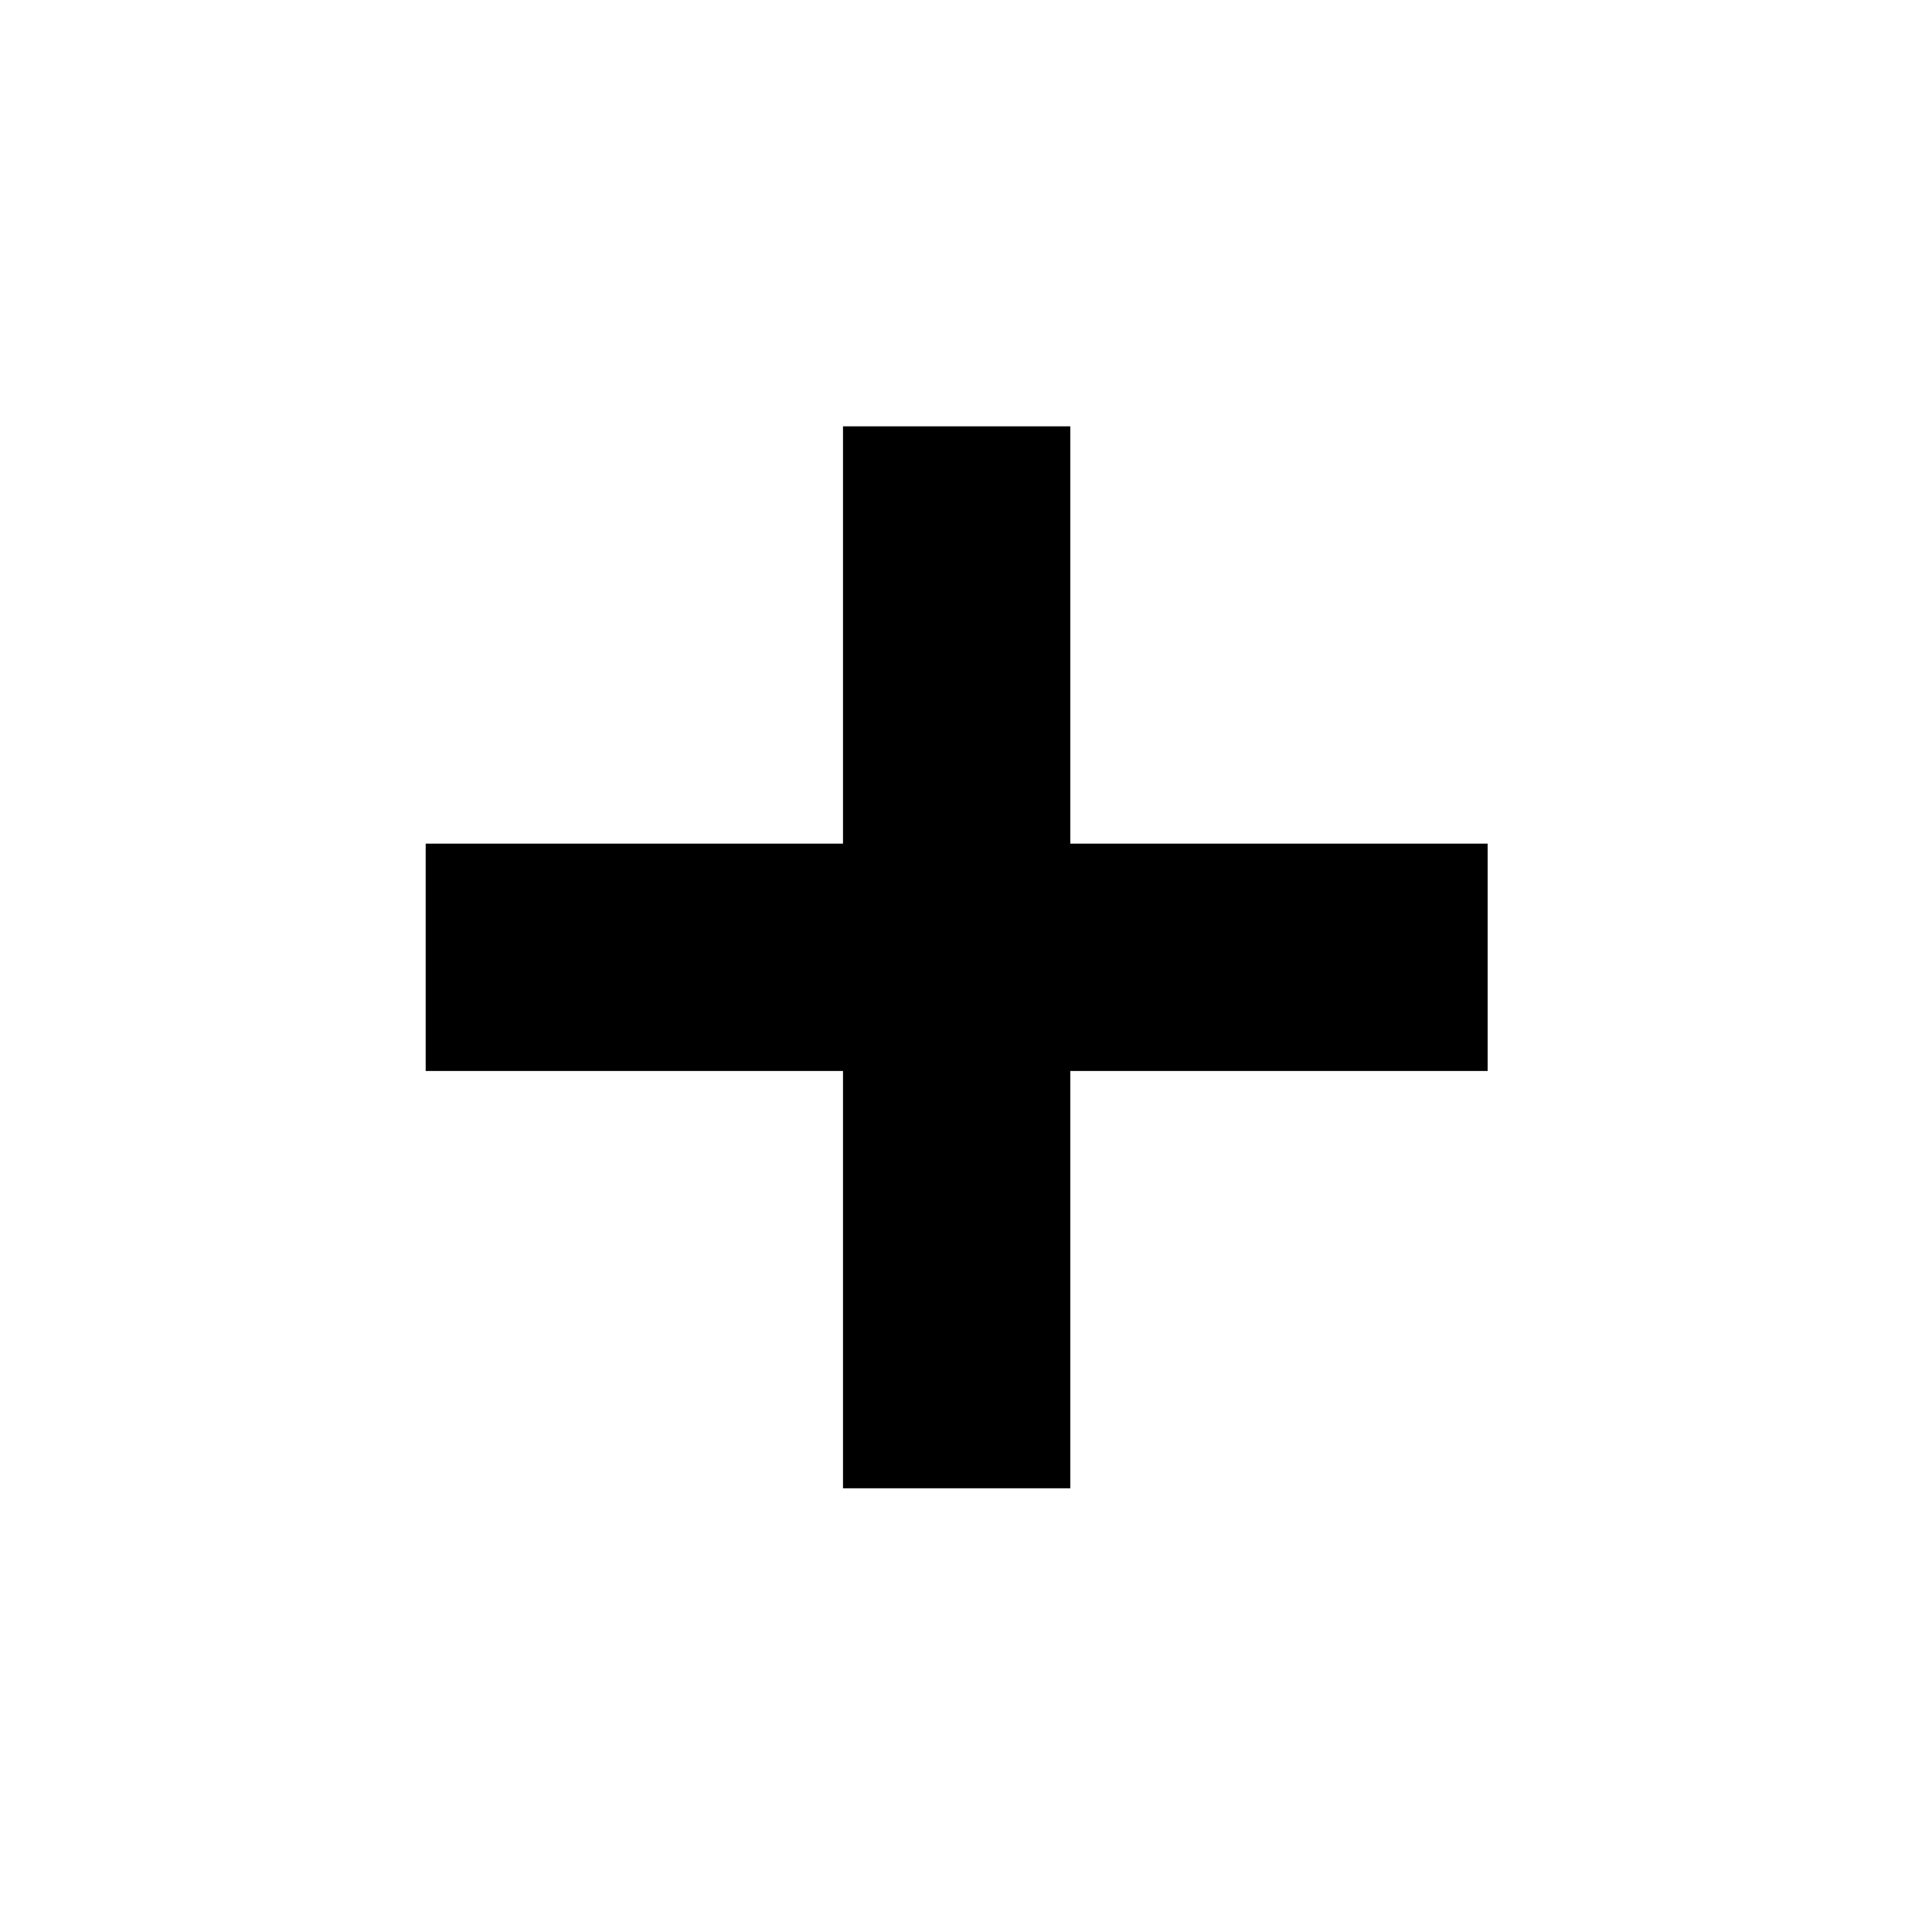
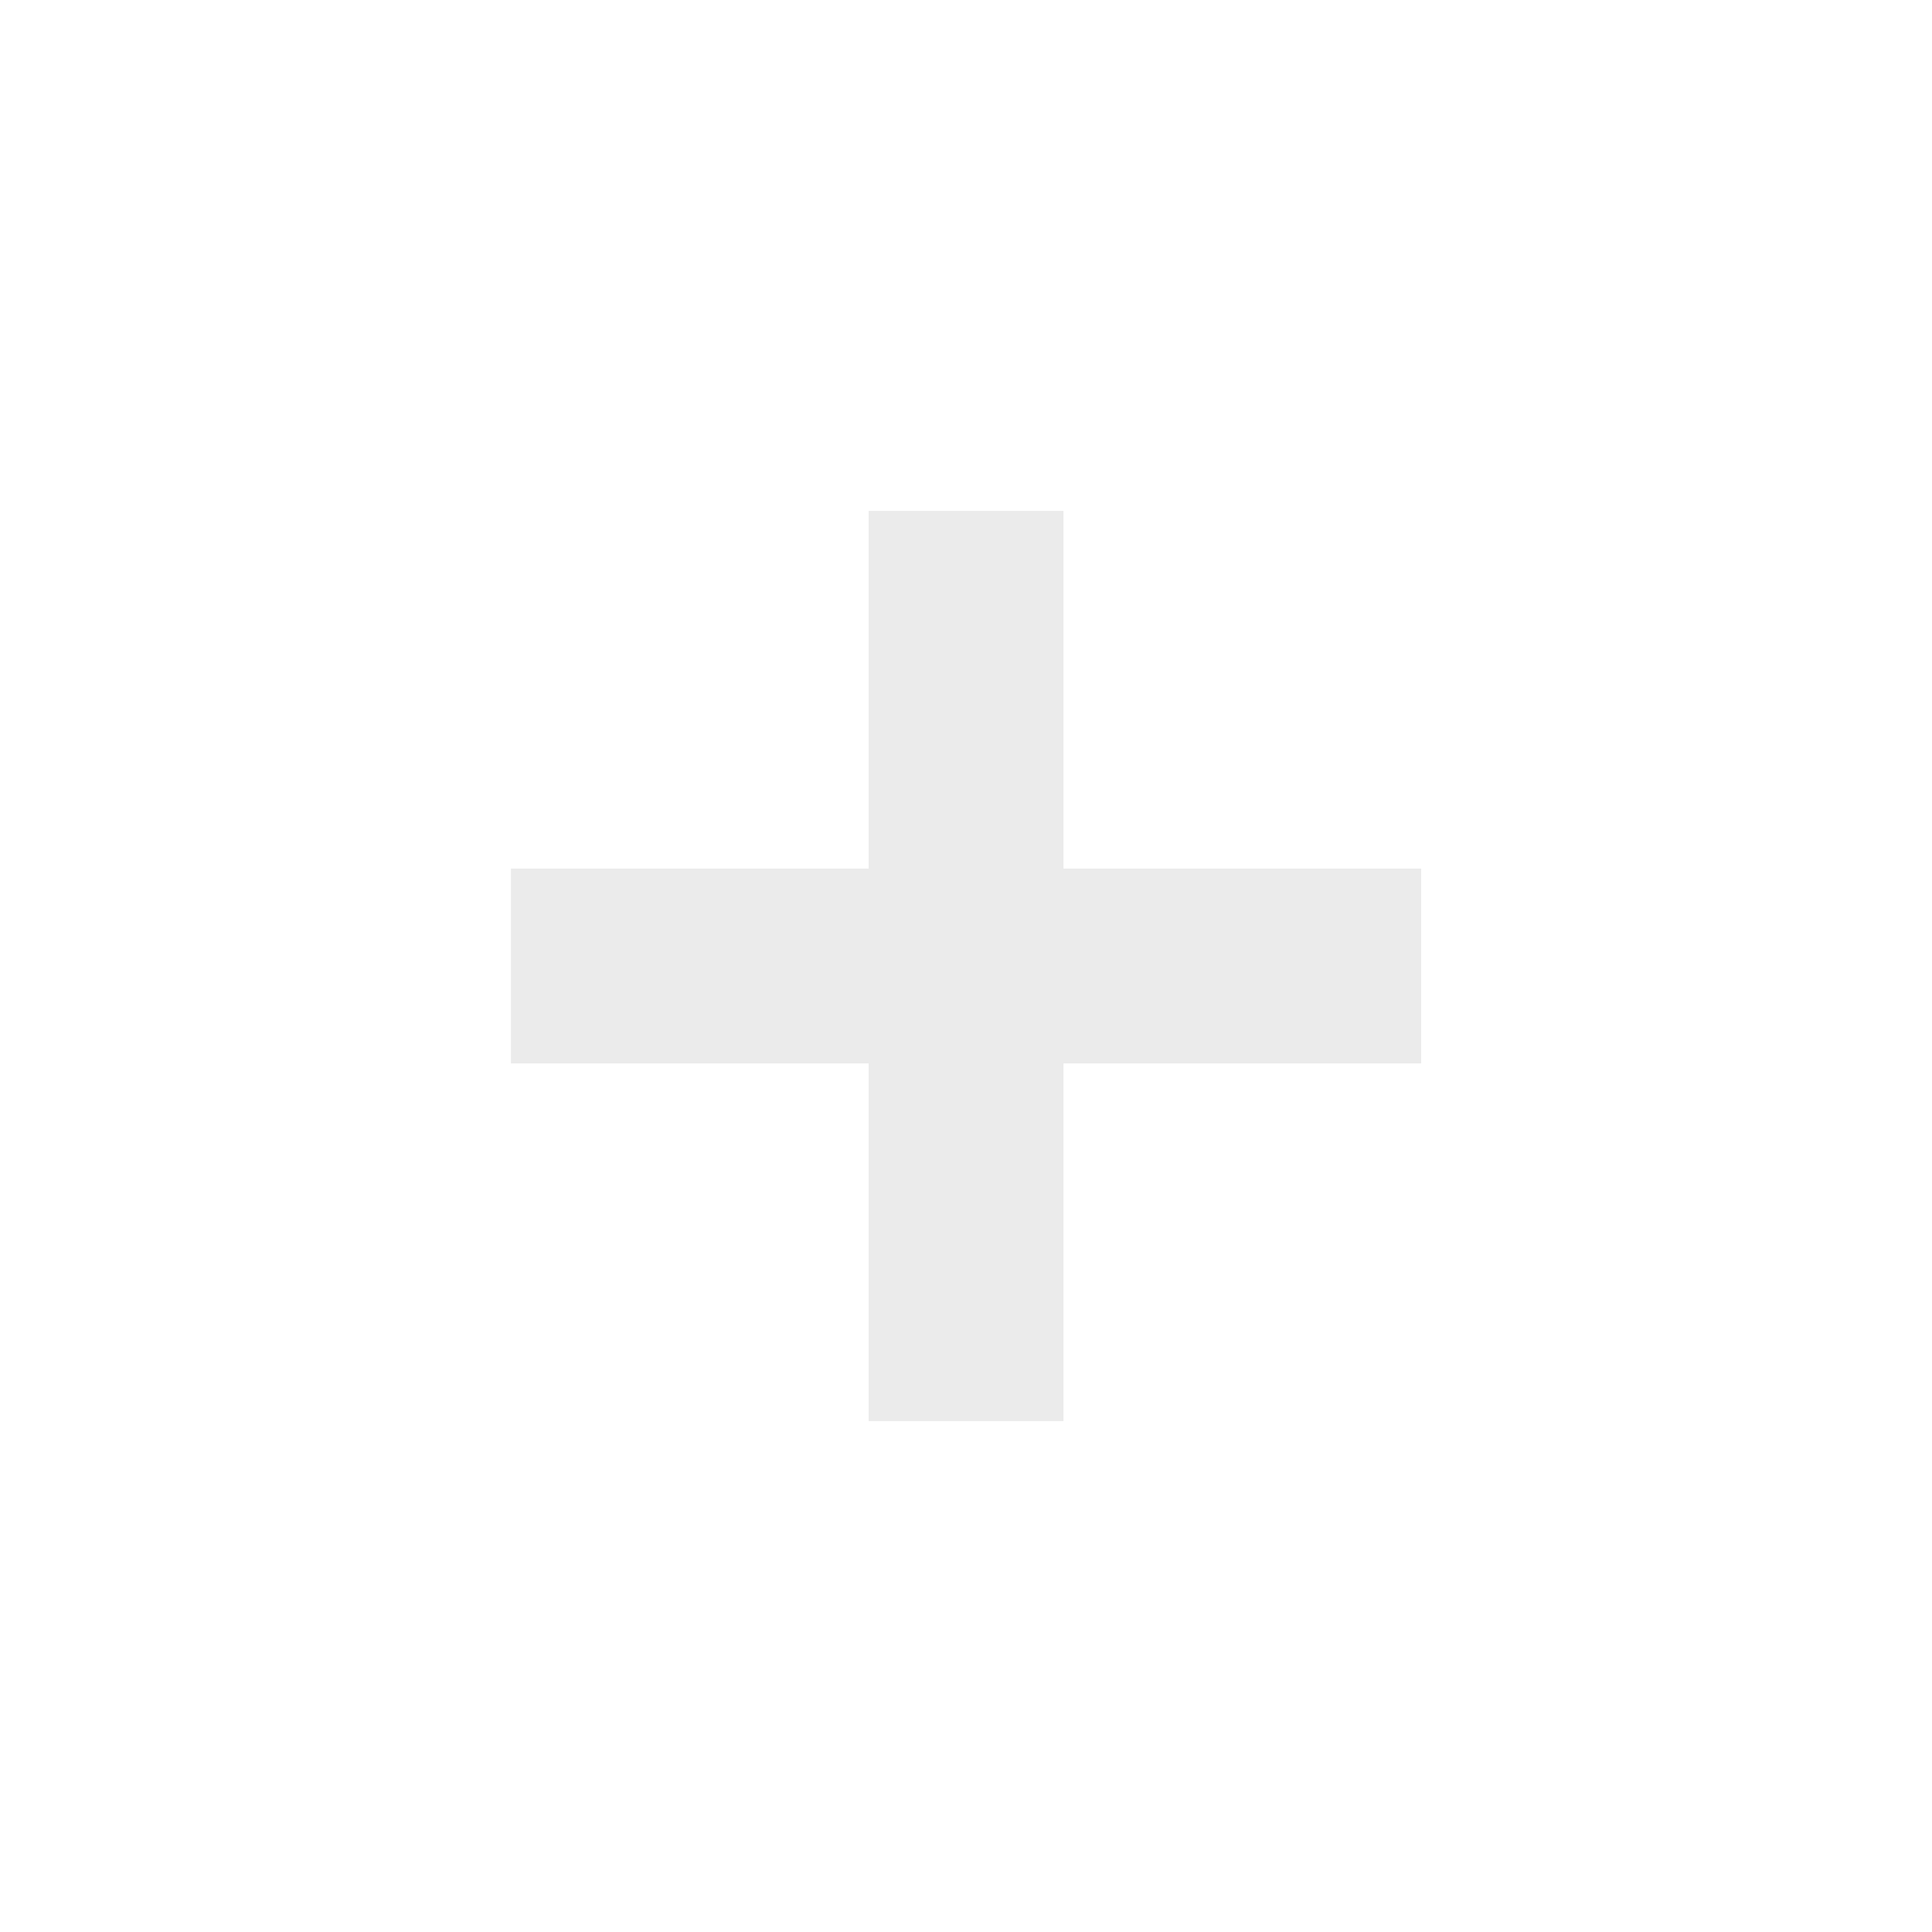
- <svg xmlns="http://www.w3.org/2000/svg" width="30" height="30" viewBox="0 0 30 30" fill="none">
-   <path d="M23.1 16.63H16.62V23.11H13.09V16.63H6.61V13.1H13.09V6.62H16.62V13.1H23.1V16.63Z" fill="black" />
+ <svg xmlns="http://www.w3.org/2000/svg" width="35" height="35" viewBox="0 0 35 35" fill="none">
+   <path d="M25.746 19.265H19.266V25.745H15.736V19.265H9.256V15.735H15.736V9.255H19.266V15.735H25.746V19.265Z" fill="#EBEBEB" />
</svg>
